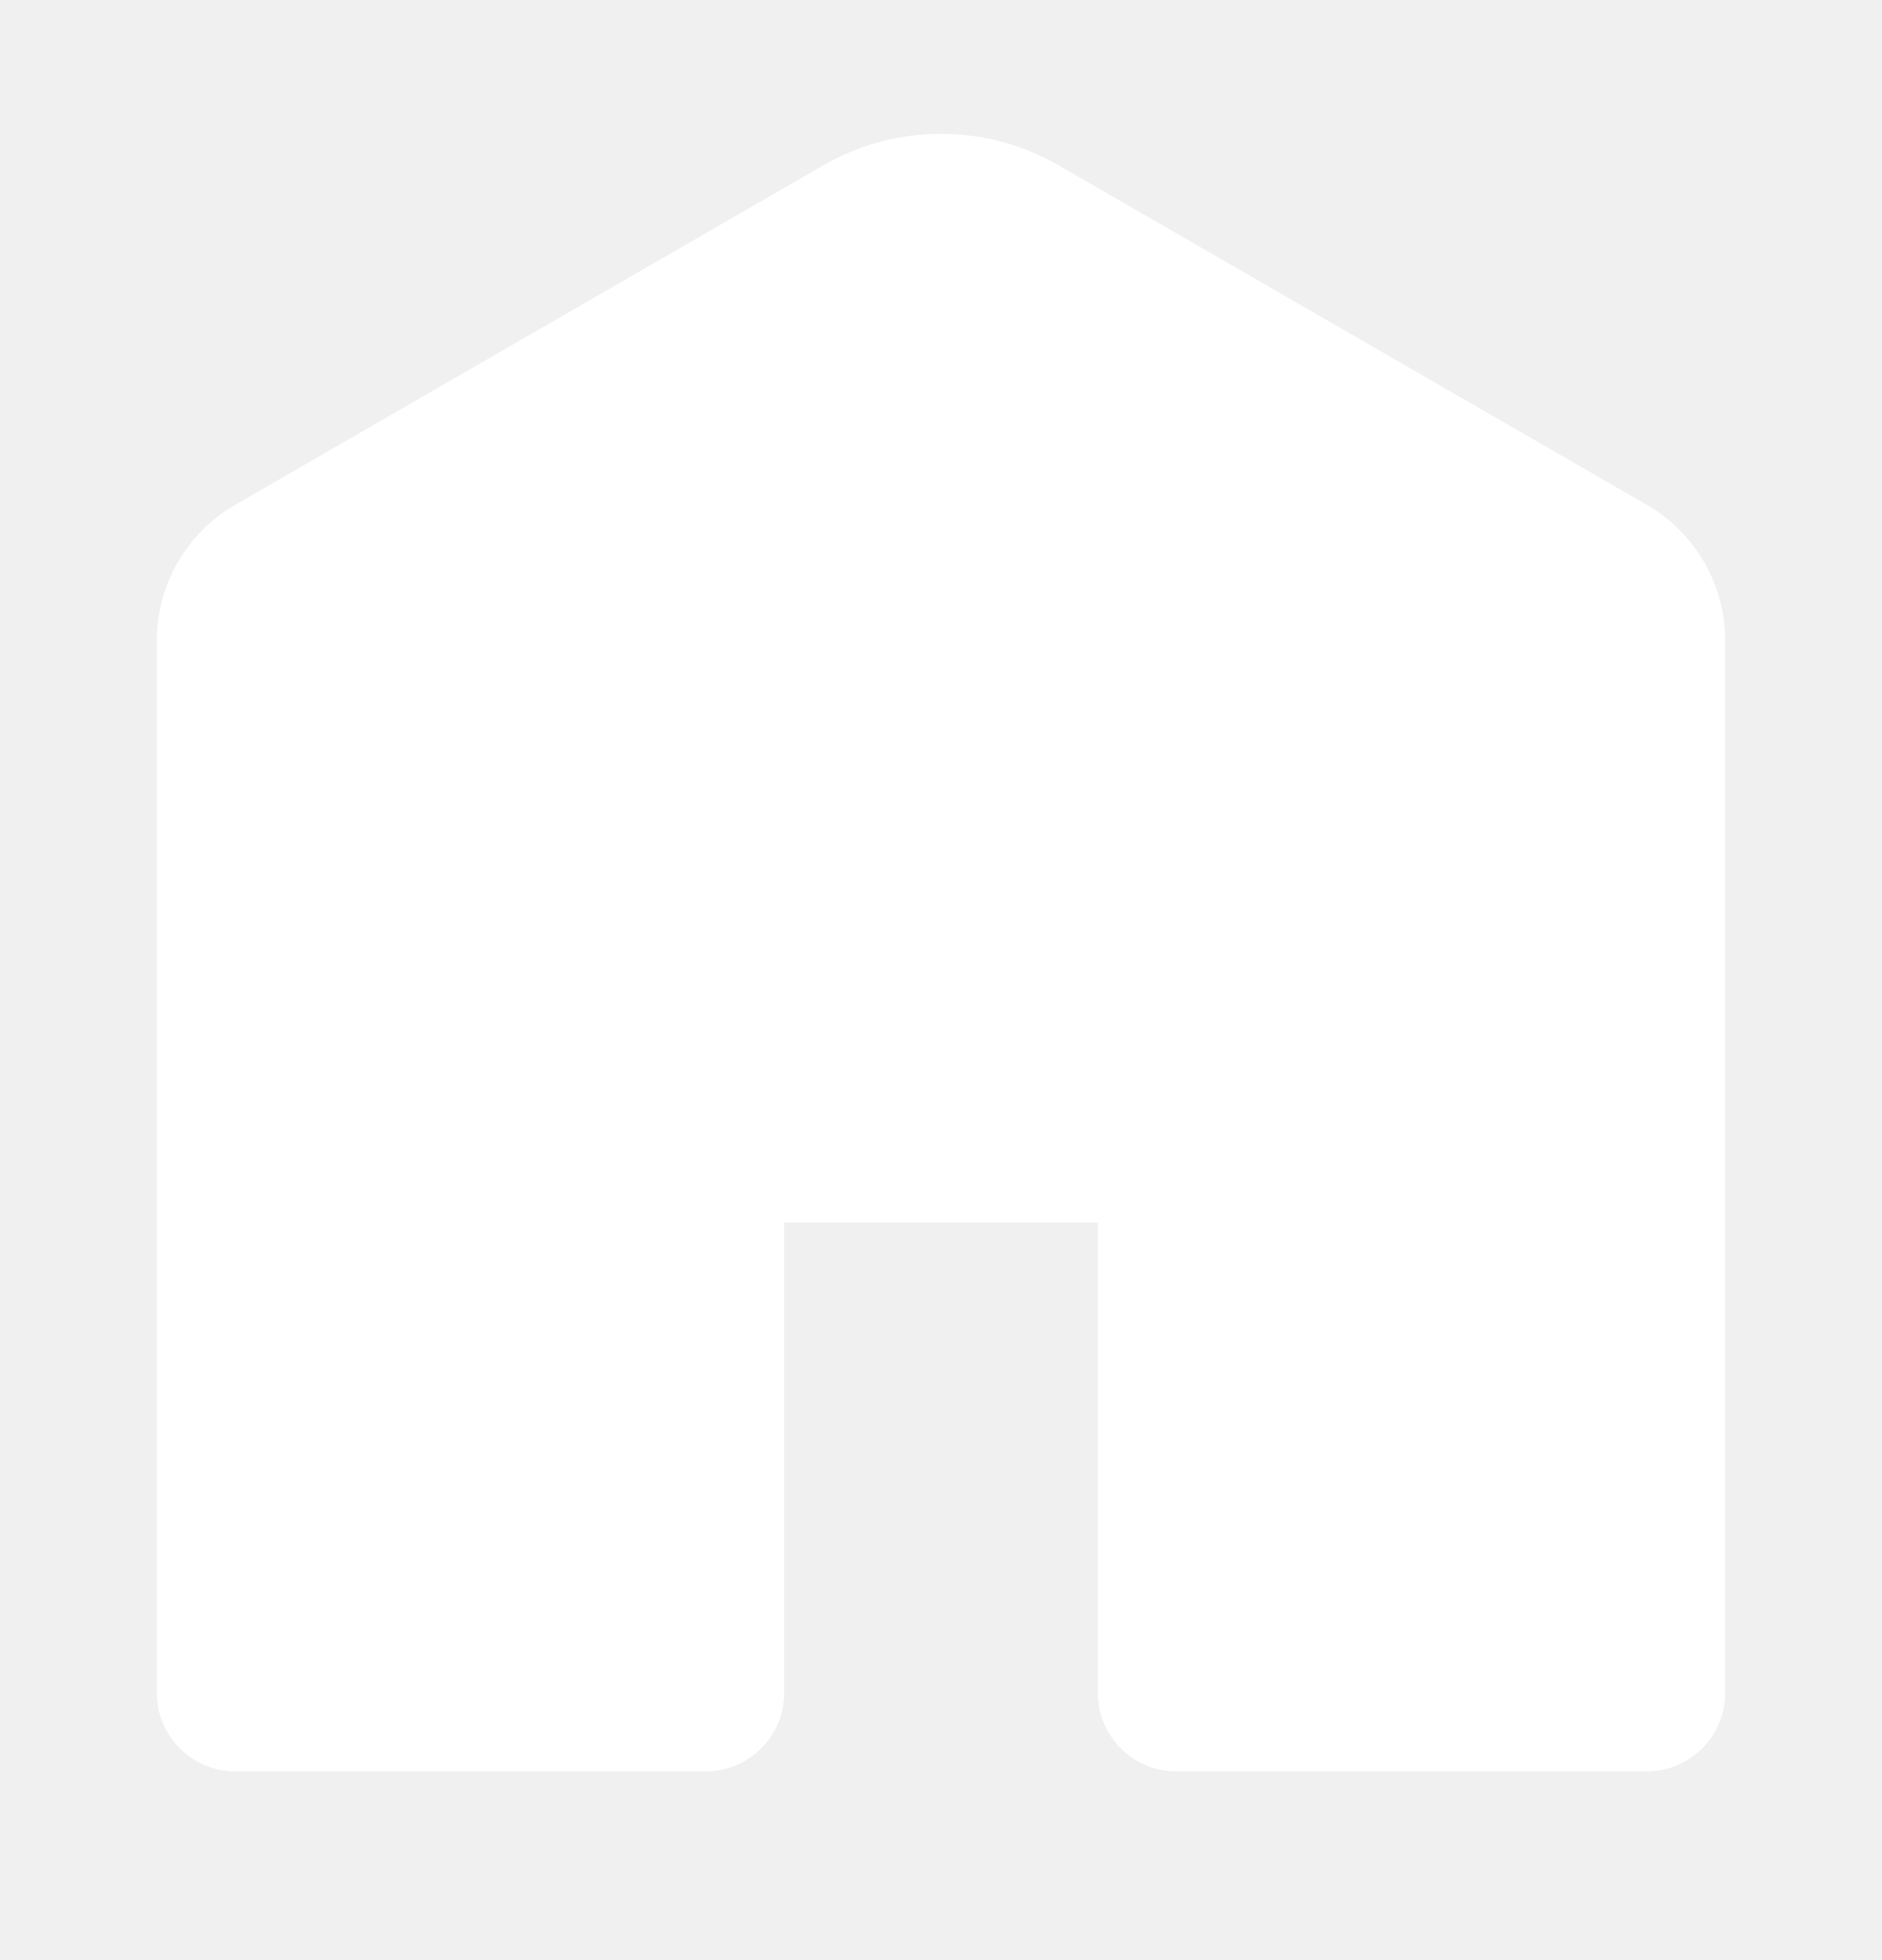
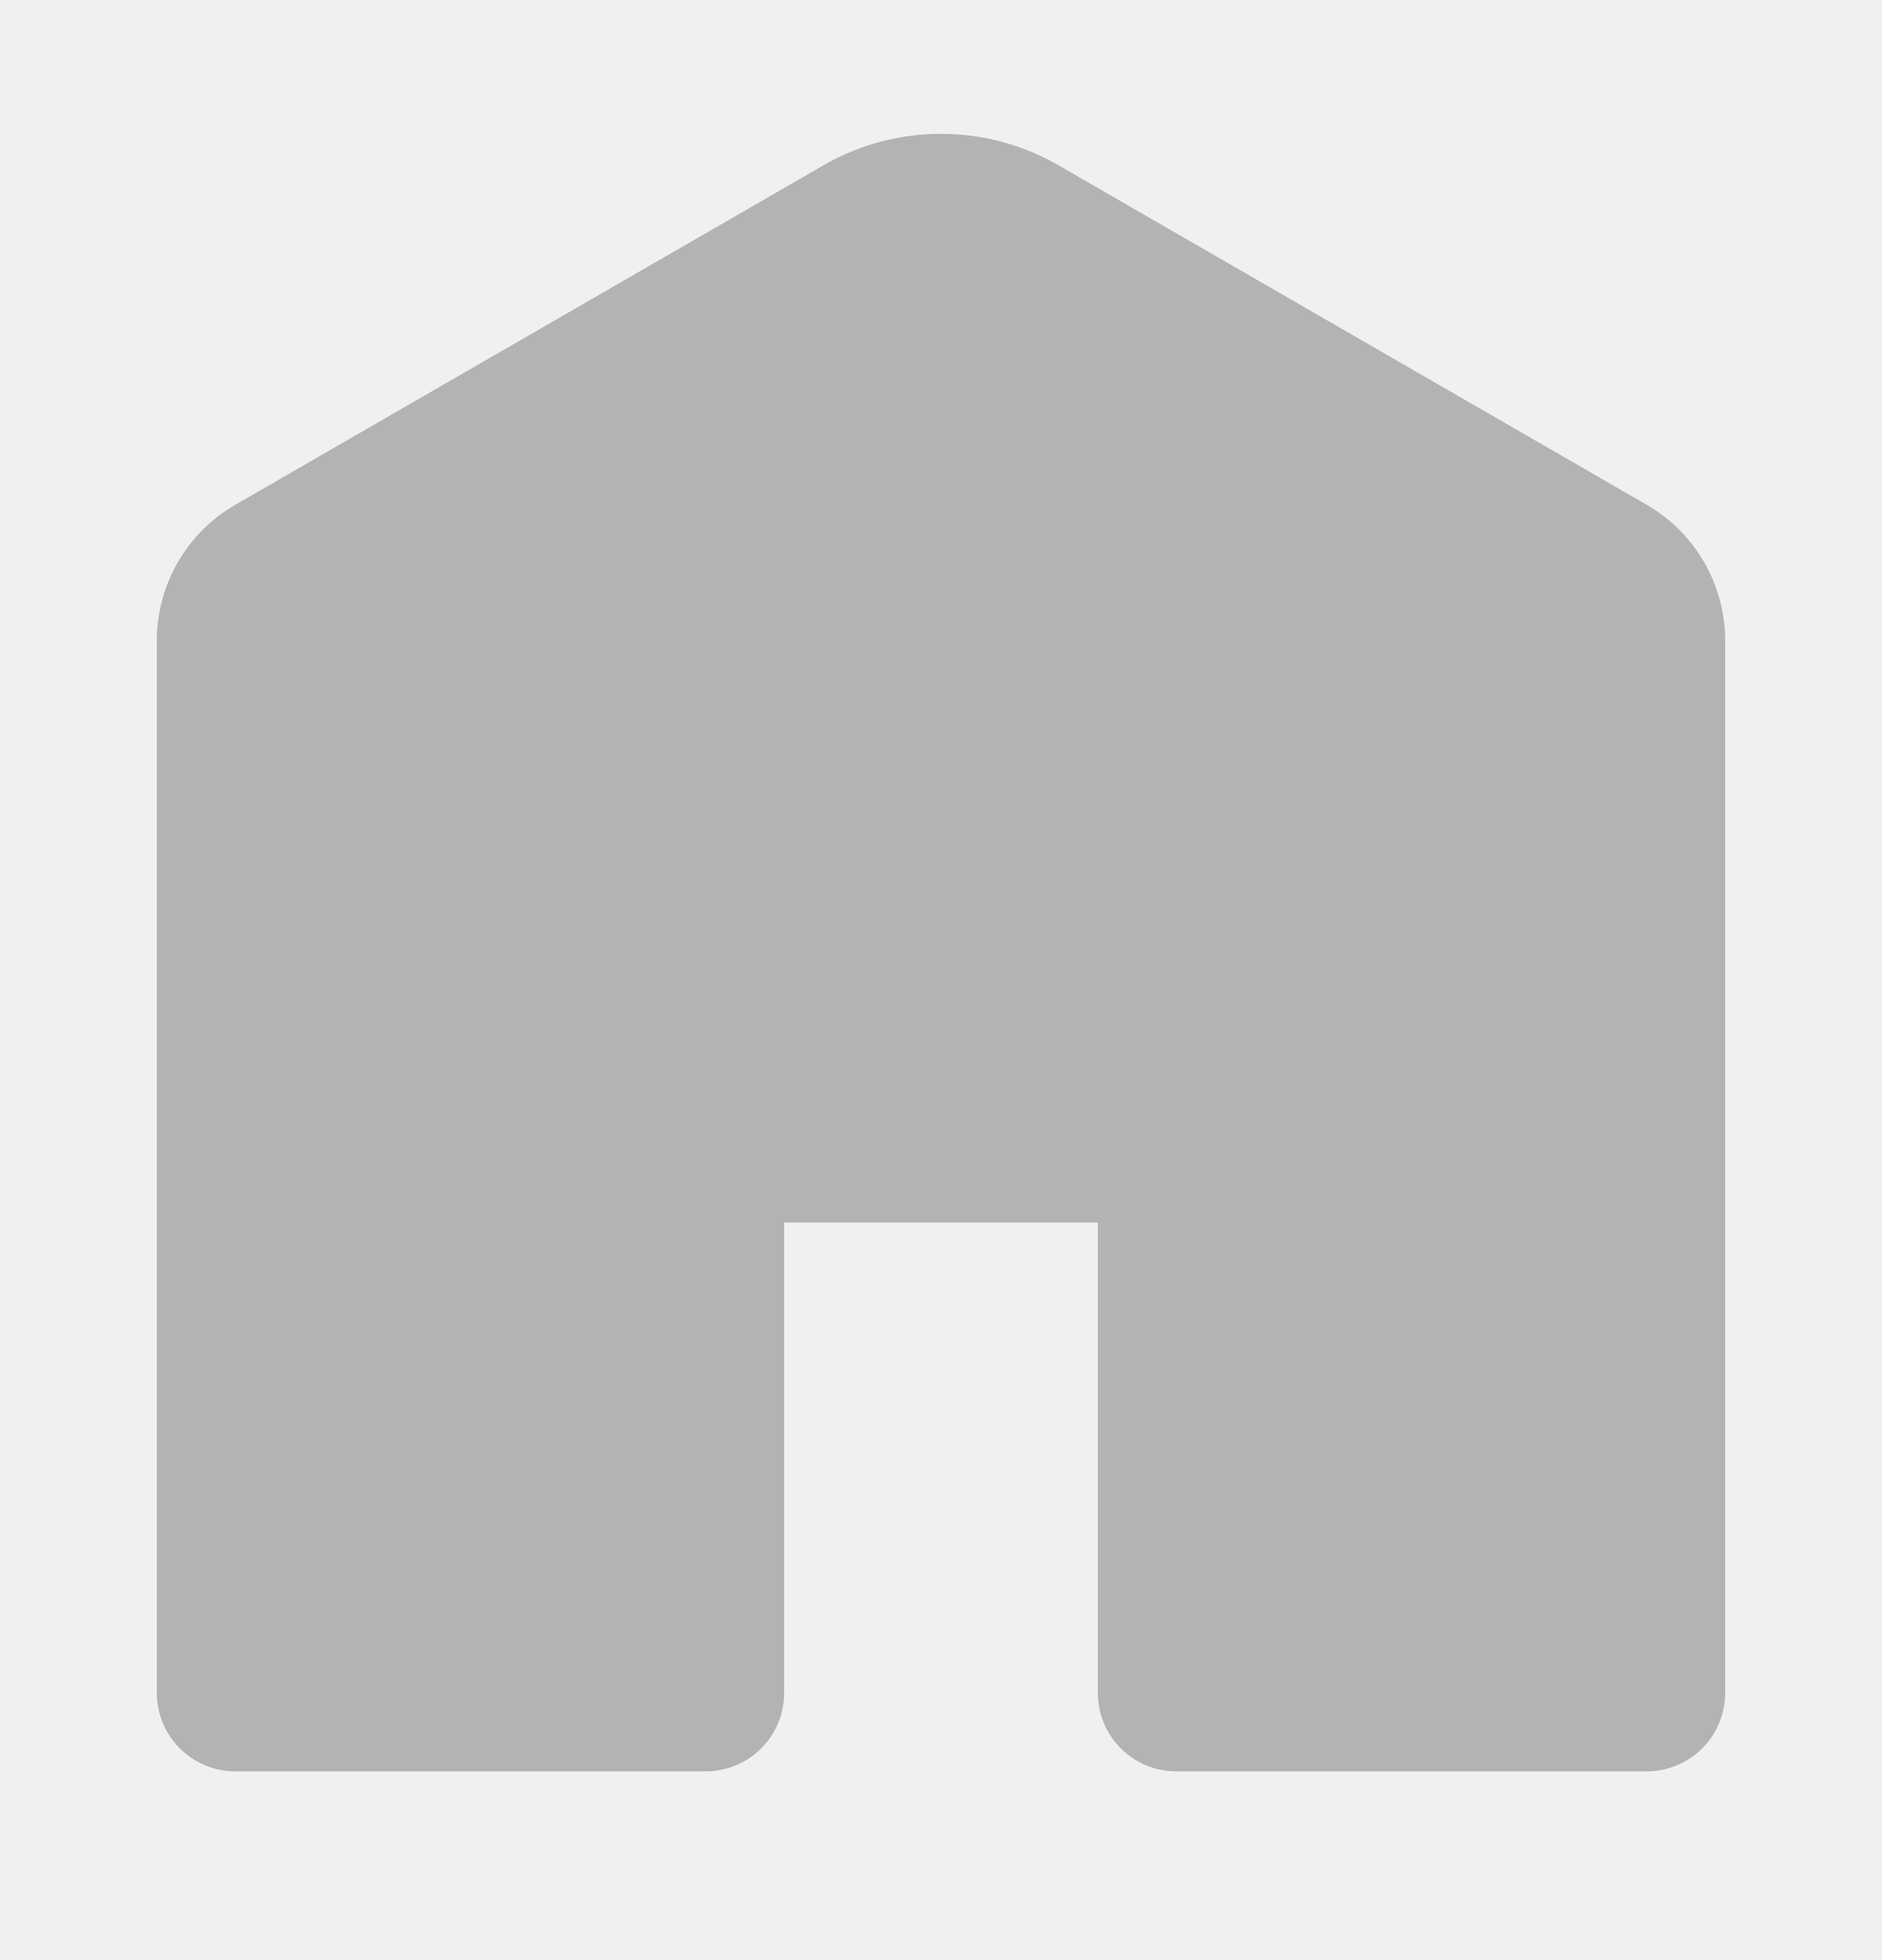
<svg xmlns="http://www.w3.org/2000/svg" width="24" height="25" viewBox="0 0 24 25" fill="none">
  <g clip-path="url(#clip0_0_1139)">
-     <path d="M13.5 2.109C13.044 1.845 12.527 1.707 12 1.707C11.473 1.707 10.956 1.845 10.5 2.109L3 6.439C2.696 6.614 2.443 6.867 2.268 7.171C2.092 7.475 2 7.82 2 8.171V21.594C2 21.859 2.105 22.113 2.293 22.301C2.48 22.488 2.735 22.594 3 22.594H9C9.265 22.594 9.52 22.488 9.707 22.301C9.895 22.113 10 21.859 10 21.594V15.594H14V21.594C14 21.859 14.105 22.113 14.293 22.301C14.48 22.488 14.735 22.594 15 22.594H21C21.265 22.594 21.52 22.488 21.707 22.301C21.895 22.113 22 21.859 22 21.594V8.171C22 7.82 21.908 7.475 21.732 7.171C21.556 6.867 21.304 6.614 21 6.439L13.5 2.109Z" fill="white" />
+     <path d="M13.5 2.109C13.044 1.845 12.527 1.707 12 1.707C11.473 1.707 10.956 1.845 10.5 2.109L3 6.439C2.696 6.614 2.443 6.867 2.268 7.171C2.092 7.475 2 7.82 2 8.171V21.594C2 21.859 2.105 22.113 2.293 22.301C2.48 22.488 2.735 22.594 3 22.594H9C9.265 22.594 9.52 22.488 9.707 22.301C9.895 22.113 10 21.859 10 21.594V15.594H14V21.594C14 21.859 14.105 22.113 14.293 22.301C14.48 22.488 14.735 22.594 15 22.594H21C21.265 22.594 21.52 22.488 21.707 22.301C21.895 22.113 22 21.859 22 21.594V8.171C22 7.82 21.908 7.475 21.732 7.171C21.556 6.867 21.304 6.614 21 6.439L13.5 2.109Z" fill="#B3B3B3" />
  </g>
  <defs>
    <clipPath id="clip0_0_1139">
      <rect width="24" height="24" fill="white" transform="translate(0 0.59375)" />
    </clipPath>
  </defs>
</svg>
